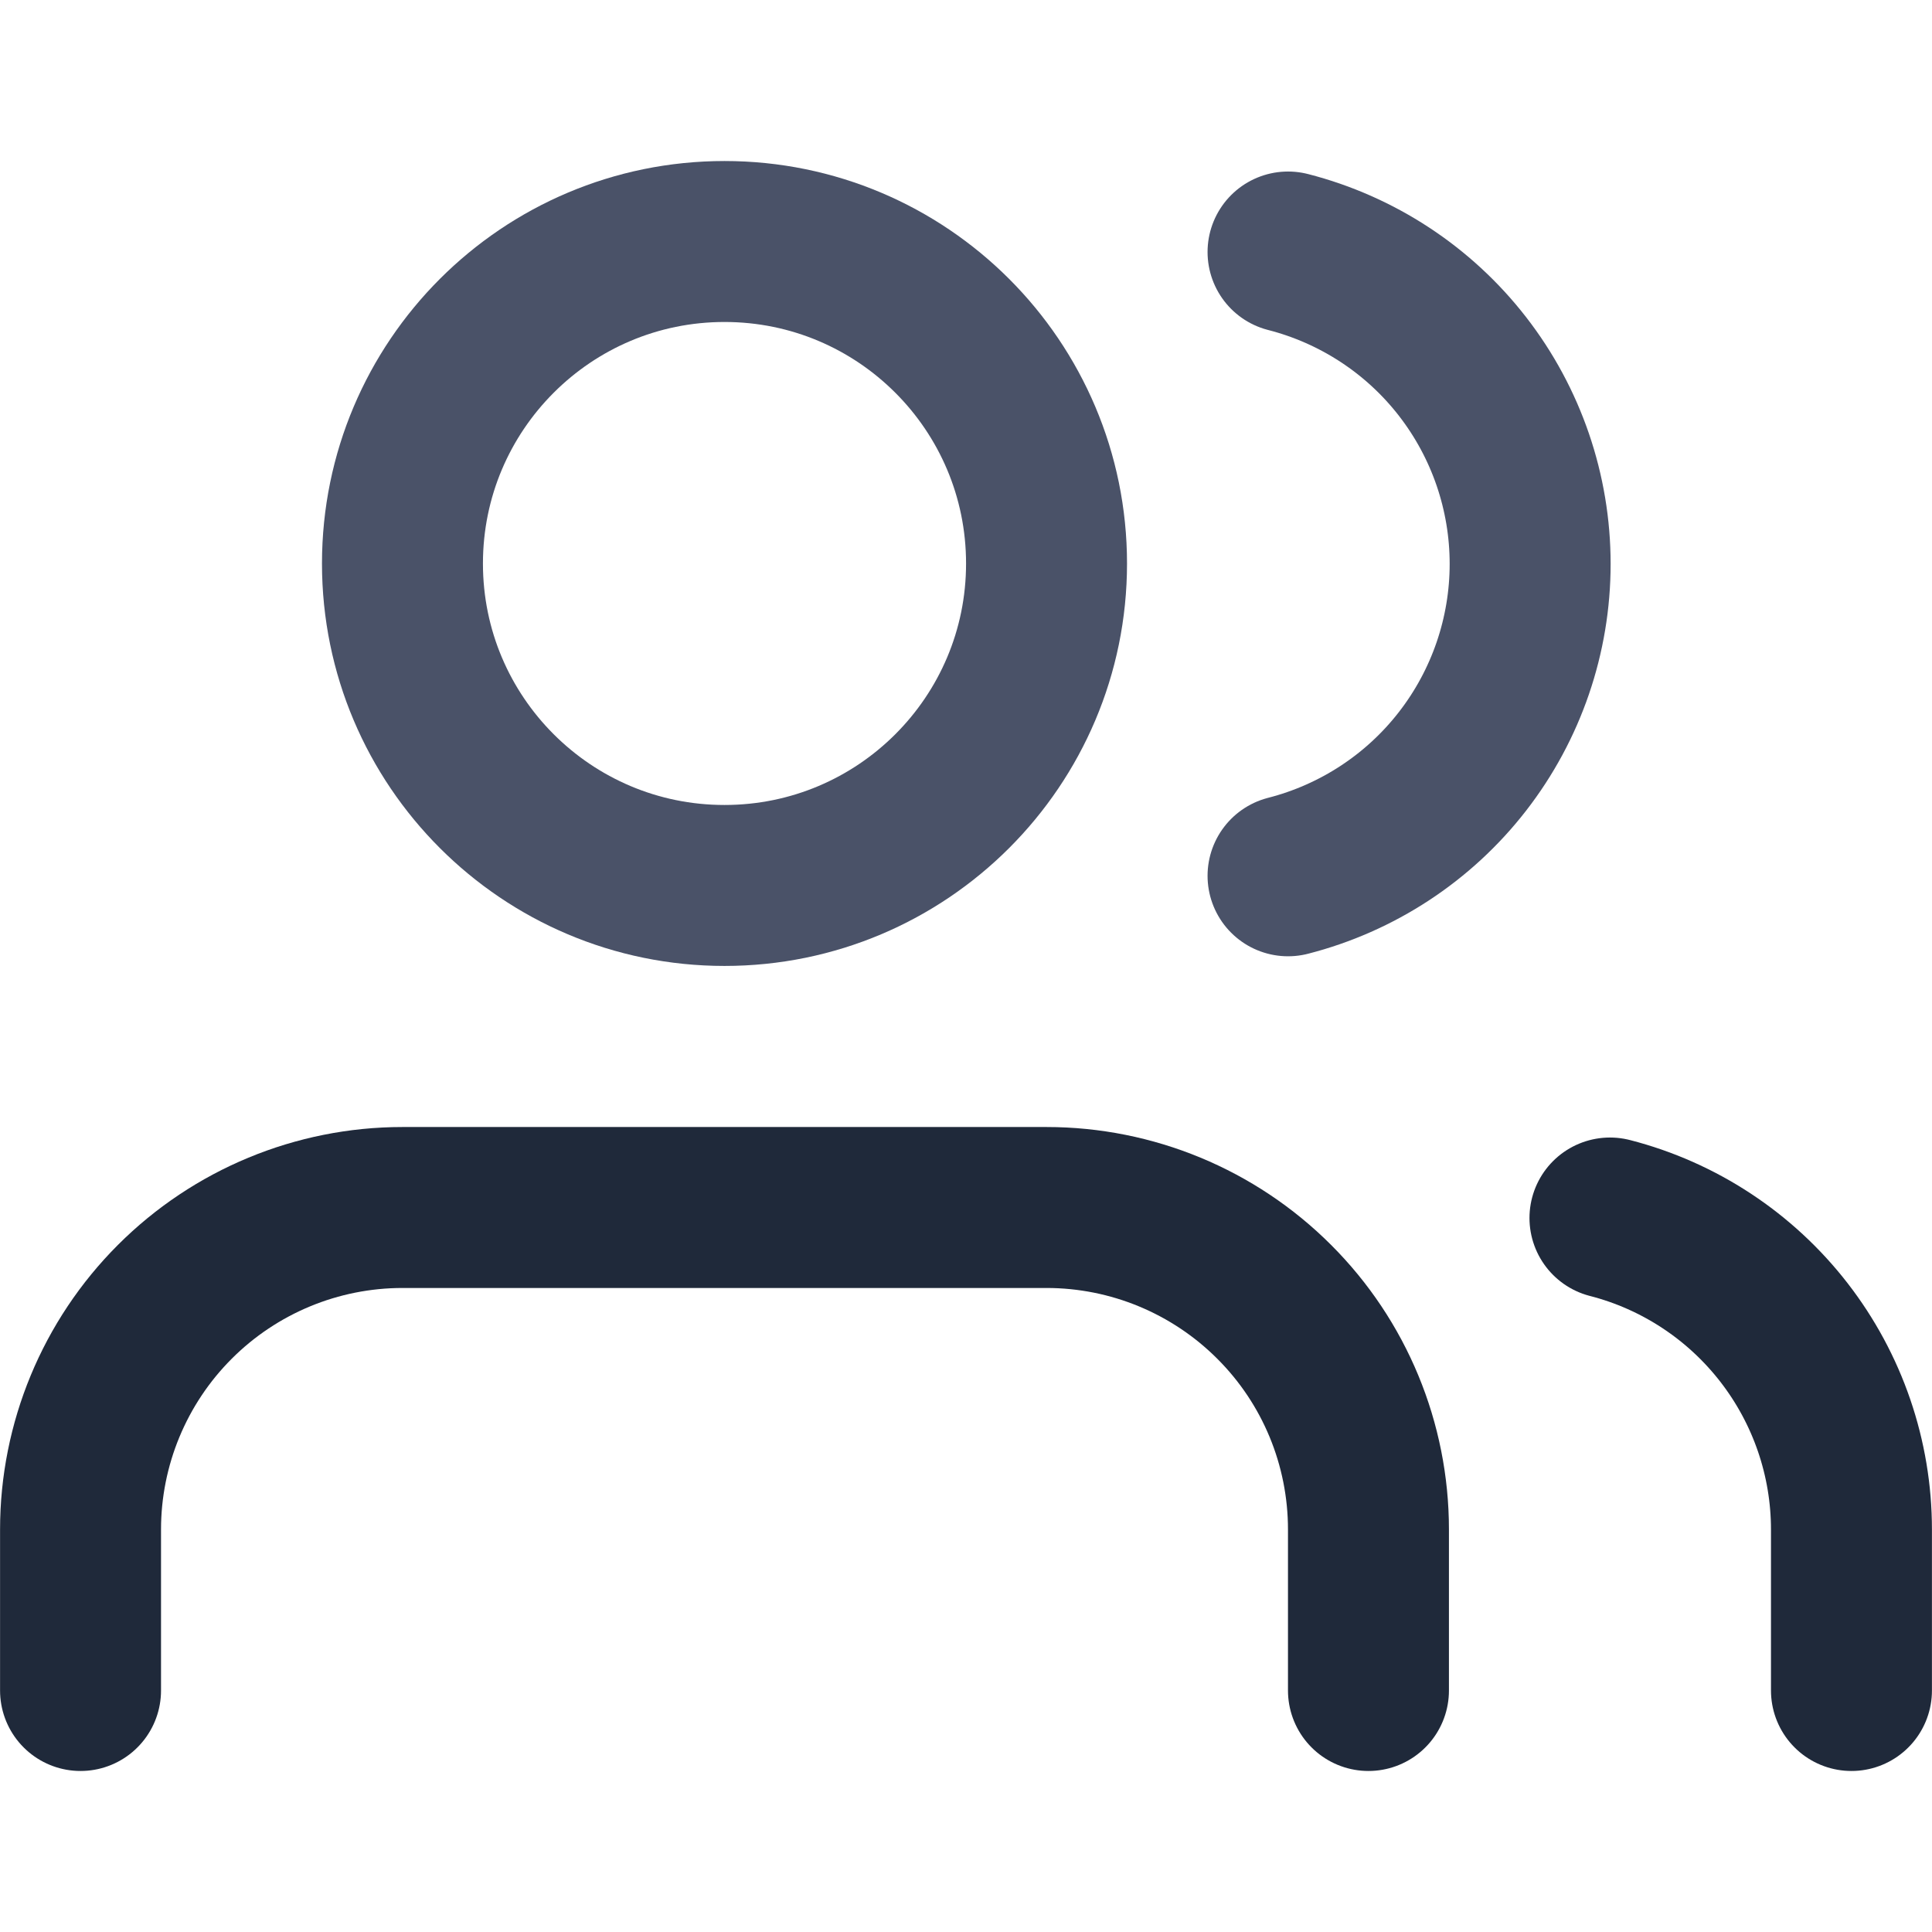
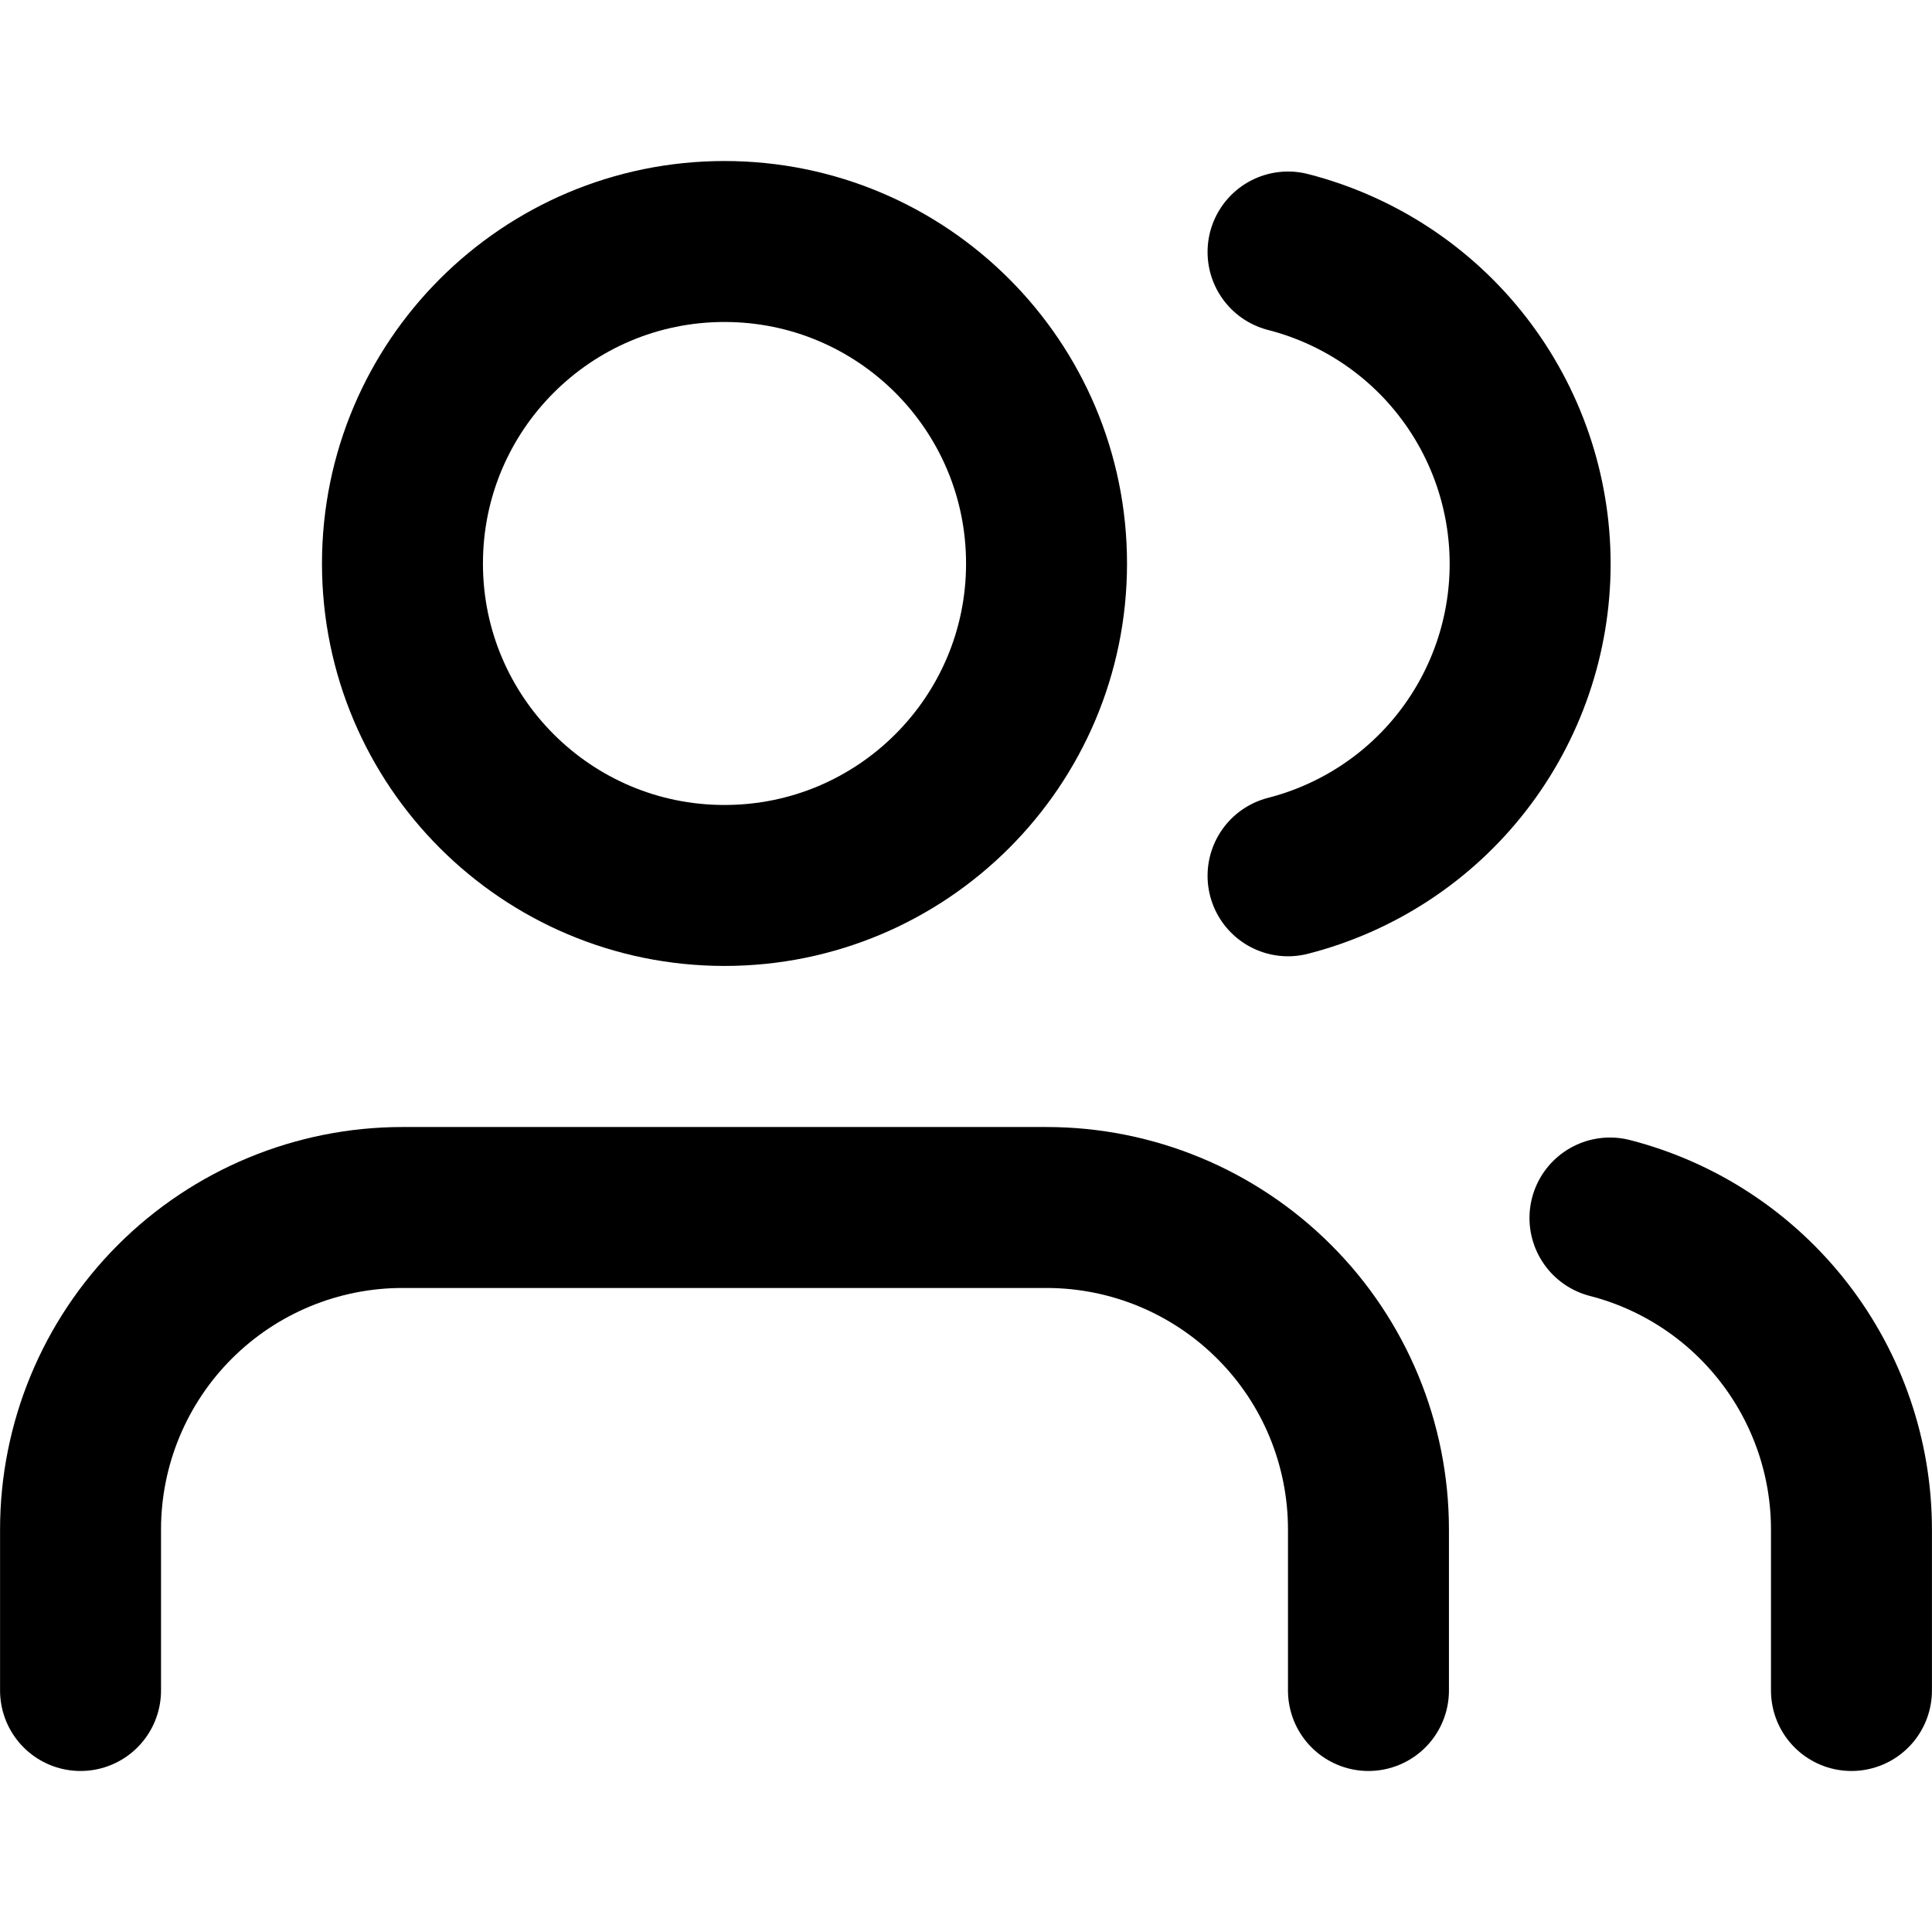
<svg xmlns="http://www.w3.org/2000/svg" width="16" height="16" viewBox="0 0 16 16" fill="none">
-   <path d="M15.333 14V12.667C15.333 12.076 15.136 11.502 14.774 11.035C14.412 10.568 13.905 10.234 13.333 10.087" stroke="#1F293A" stroke-width="1.333" stroke-linecap="round" stroke-linejoin="round" />
-   <path d="M11.333 14V12.667C11.333 11.959 11.053 11.281 10.552 10.781C10.052 10.281 9.374 10 8.667 10H3.333C2.626 10 1.948 10.281 1.448 10.781C0.948 11.281 0.667 11.959 0.667 12.667V14" stroke="#1F293A" stroke-width="1.333" stroke-linecap="round" stroke-linejoin="round" />
-   <path d="M10.667 2.087C11.24 2.234 11.749 2.567 12.112 3.035C12.475 3.503 12.672 4.078 12.672 4.67C12.672 5.262 12.475 5.837 12.112 6.305C11.749 6.773 11.24 7.106 10.667 7.253" stroke="#4A5268" stroke-width="1.333" stroke-linecap="round" stroke-linejoin="round" />
-   <path d="M6 7.333C7.473 7.333 8.667 6.139 8.667 4.667C8.667 3.194 7.473 2 6 2C4.527 2 3.333 3.194 3.333 4.667C3.333 6.139 4.527 7.333 6 7.333Z" stroke="#4A5268" stroke-width="1.333" stroke-linecap="round" stroke-linejoin="round" />
+   <path d="M15.333 14V12.667C15.333 12.076 15.136 11.502 14.774 11.035C14.412 10.568 13.905 10.234 13.333 10.087" stroke="currentColor" stroke-width="1.333" stroke-linecap="round" stroke-linejoin="round" />
+   <path d="M11.333 14V12.667C11.333 11.959 11.053 11.281 10.552 10.781C10.052 10.281 9.374 10 8.667 10H3.333C2.626 10 1.948 10.281 1.448 10.781C0.948 11.281 0.667 11.959 0.667 12.667V14" stroke="currentColor" stroke-width="1.333" stroke-linecap="round" stroke-linejoin="round" />
+   <path d="M10.667 2.087C11.24 2.234 11.749 2.567 12.112 3.035C12.475 3.503 12.672 4.078 12.672 4.67C12.672 5.262 12.475 5.837 12.112 6.305C11.749 6.773 11.24 7.106 10.667 7.253" stroke="currentColor" stroke-width="1.333" stroke-linecap="round" stroke-linejoin="round" />
+   <path d="M6 7.333C7.473 7.333 8.667 6.139 8.667 4.667C8.667 3.194 7.473 2 6 2C4.527 2 3.333 3.194 3.333 4.667C3.333 6.139 4.527 7.333 6 7.333Z" stroke="currentColor" stroke-width="1.333" stroke-linecap="round" stroke-linejoin="round" />
</svg>
